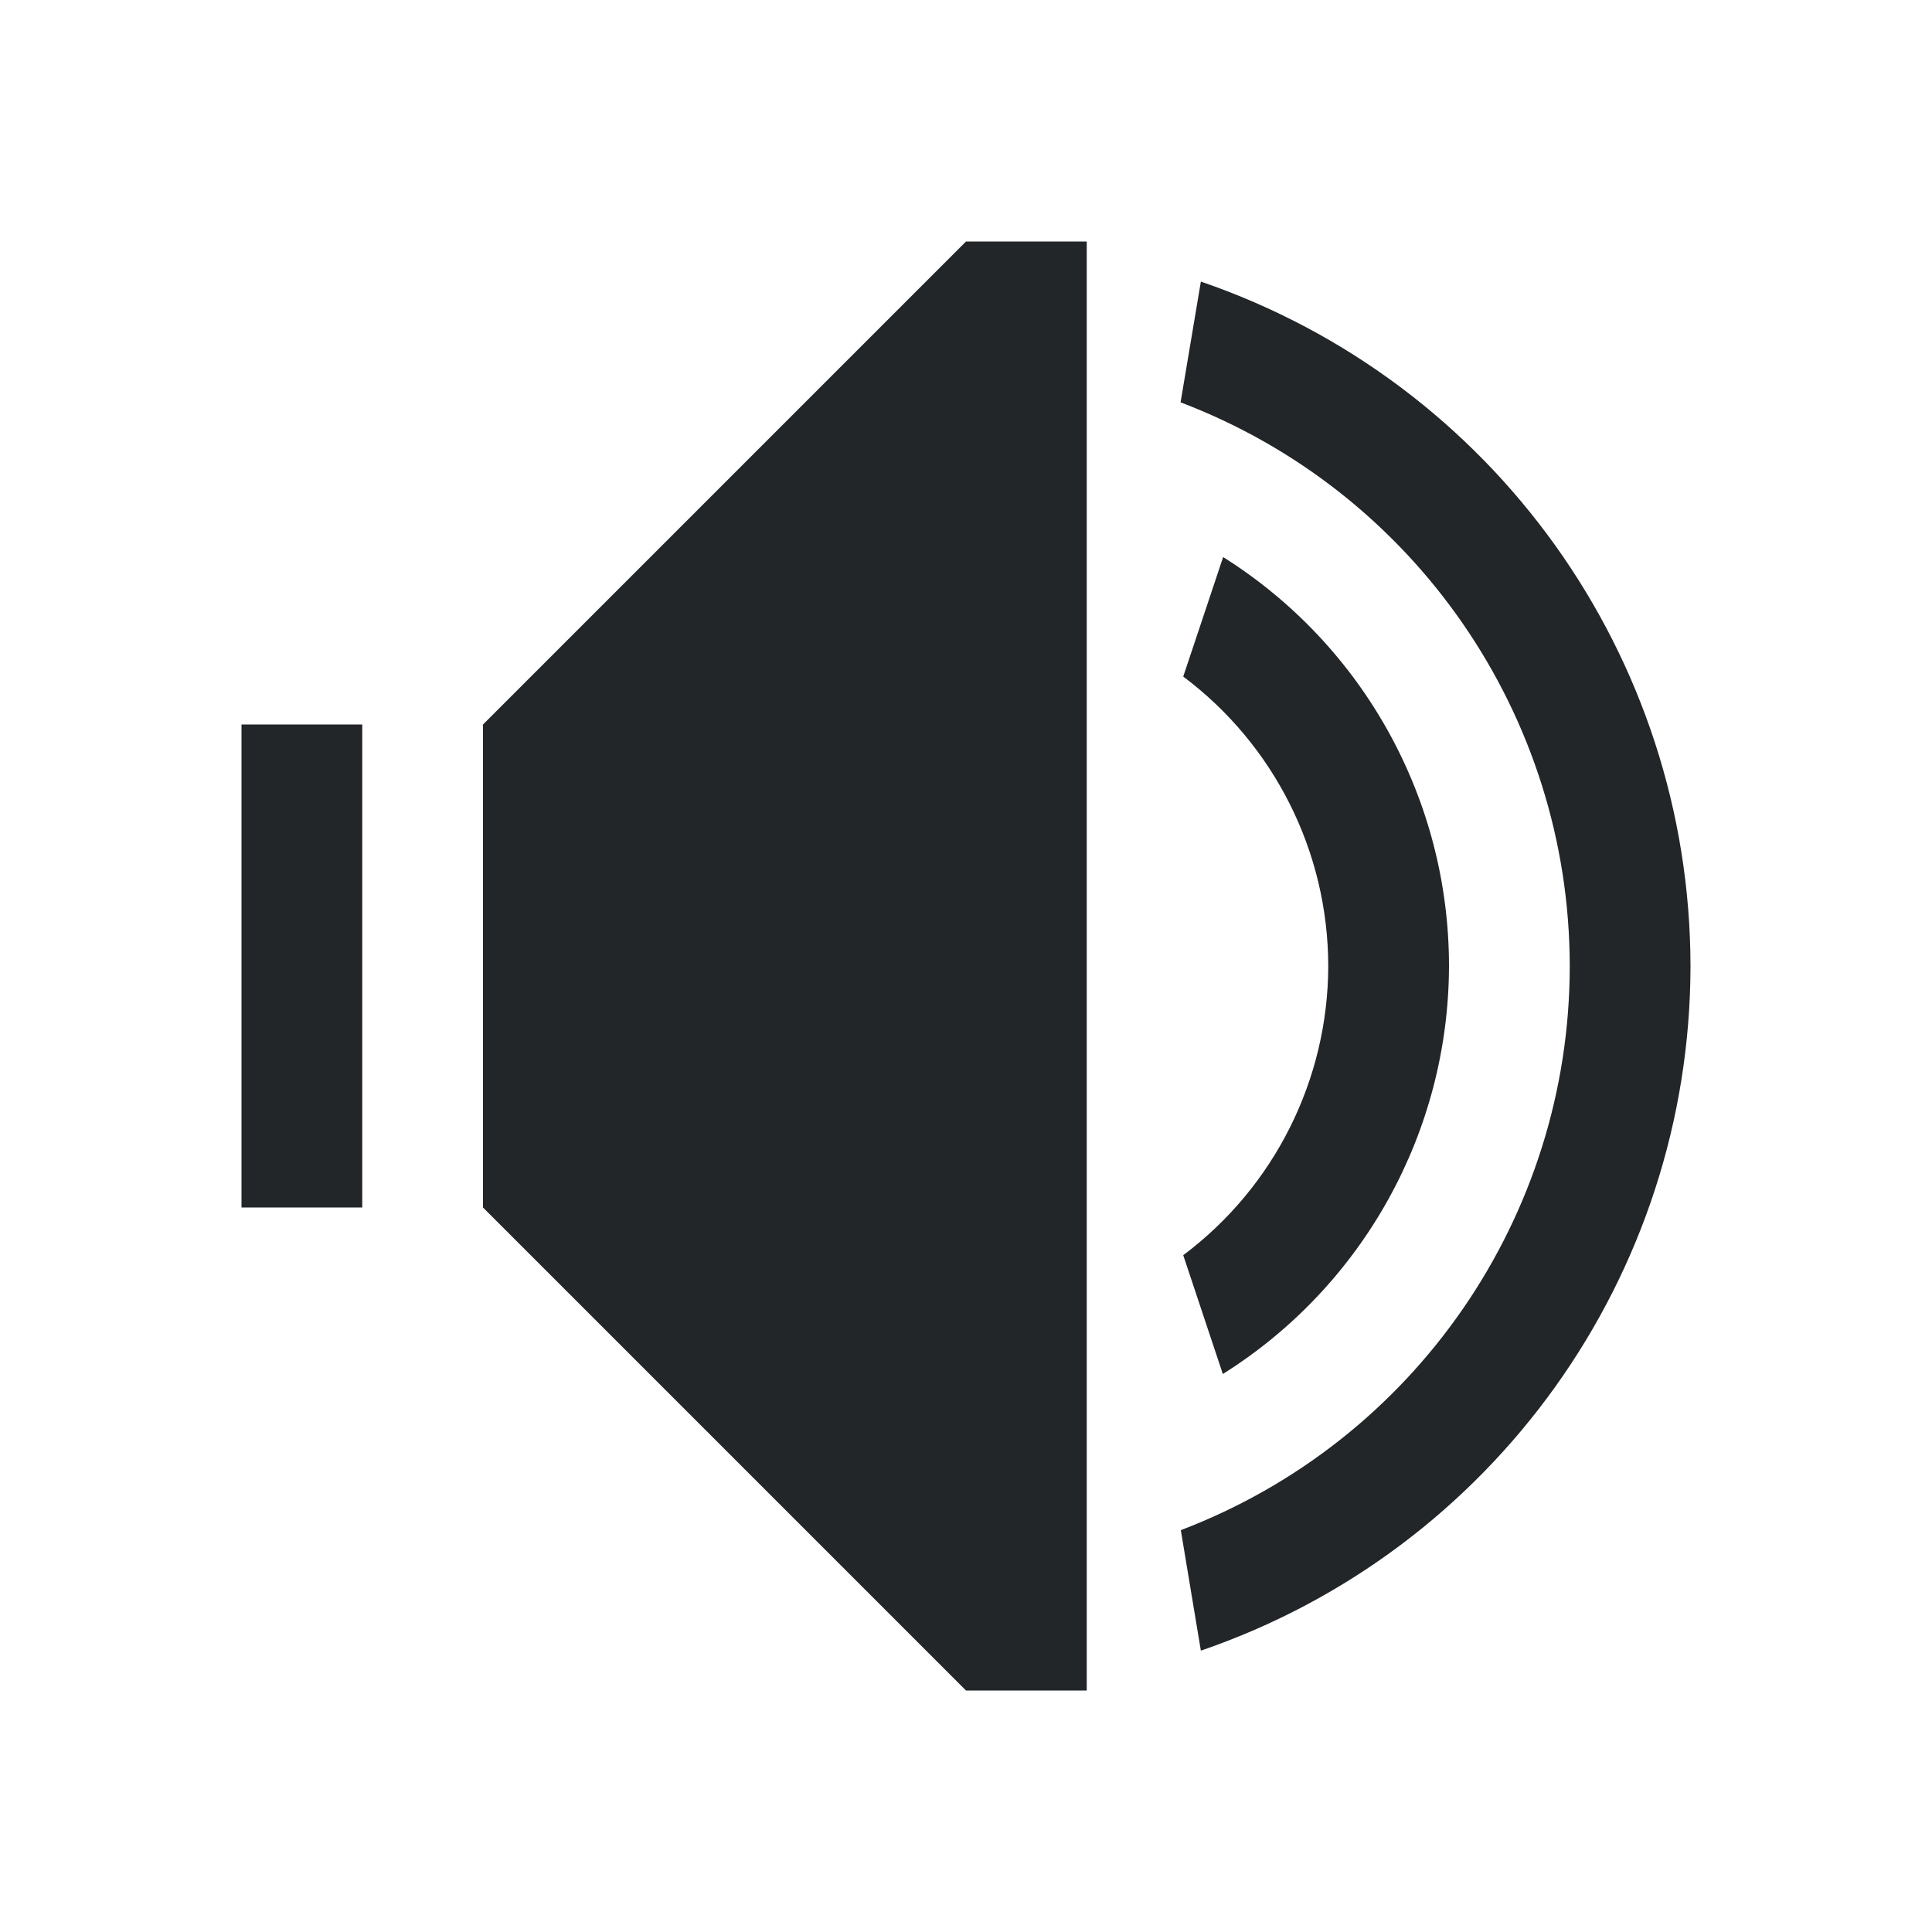
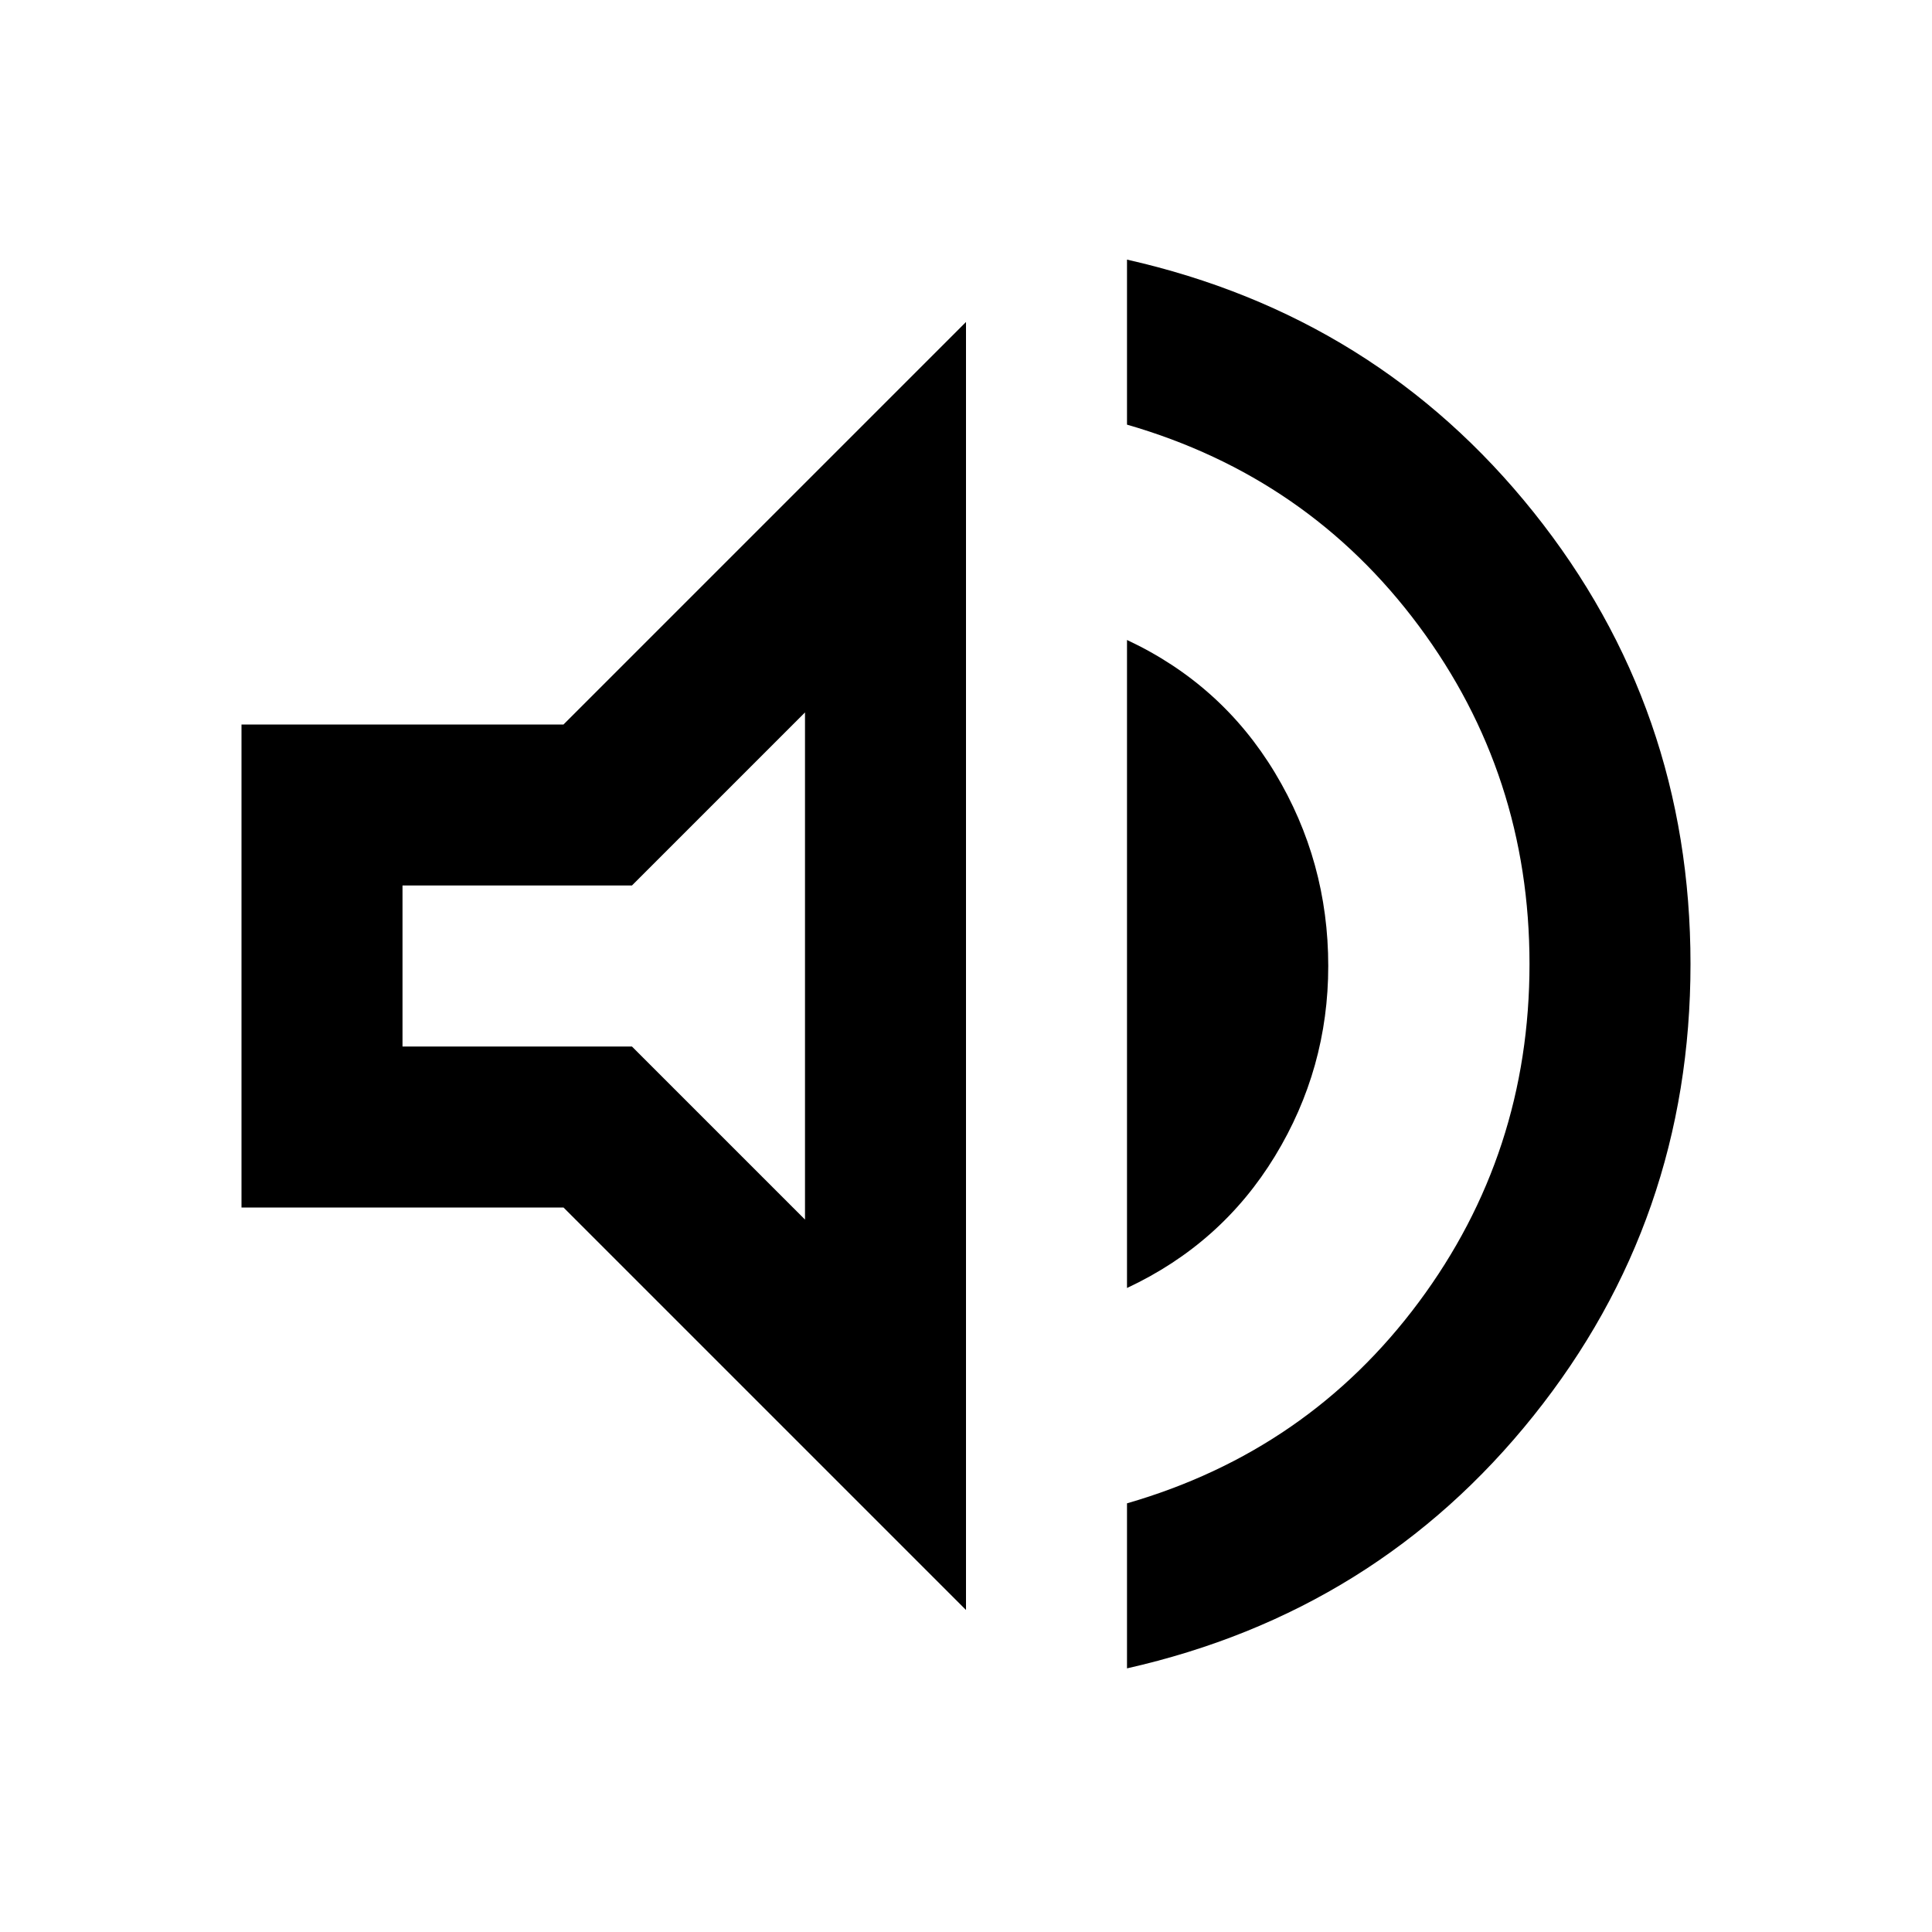
- <svg xmlns="http://www.w3.org/2000/svg" viewBox="0 0 16 16">
-   <style id="current-color-scheme" type="text/css">
-         .ColorScheme-Text {
-             color:#232629;
-         }
-     </style>
-   <g class="ColorScheme-Text" fill="currentColor">
-     <path d="m8 2-4 4v4l4 4h1v-12z" />
-     <path d="m2 6v4h1v-4z" />
-     <path d="m10.129 4.615-.33.988a3 3 0 0 1 1.201 2.396 3 3 0 0 1 -1.201 2.396l.328.984a4 4 0 0 0 1.873-3.381 4 4 0 0 0 -1.871-3.385z" />
-     <path d="m9.945 2.332-.168 1a5 5 0 0 1 3.223 4.668 5 5 0 0 1 -3.221 4.672l.166.998a6 6 0 0 0 4.055-5.67 6 6 0 0 0 -4.055-5.668z" />
-   </g>
+ <svg xmlns="http://www.w3.org/2000/svg" viewBox="0 0 24 24">
+   <path fill="currentColor" d="M14 20.725V18.675Q16.25 18.025 17.625 16.175Q19 14.325 19 11.975Q19 9.625 17.625 7.775Q16.25 5.925 14 5.275V3.225Q17.1 3.925 19.05 6.362Q21 8.8 21 11.975Q21 15.15 19.05 17.587Q17.1 20.025 14 20.725ZM3 15V9H7L12 4V20L7 15ZM14 16V7.95Q15.175 8.5 15.838 9.6Q16.5 10.7 16.5 12Q16.5 13.275 15.838 14.362Q15.175 15.45 14 16ZM10 8.85 7.85 11H5V13H7.85L10 15.15ZM7.5 12Z" />
</svg>
